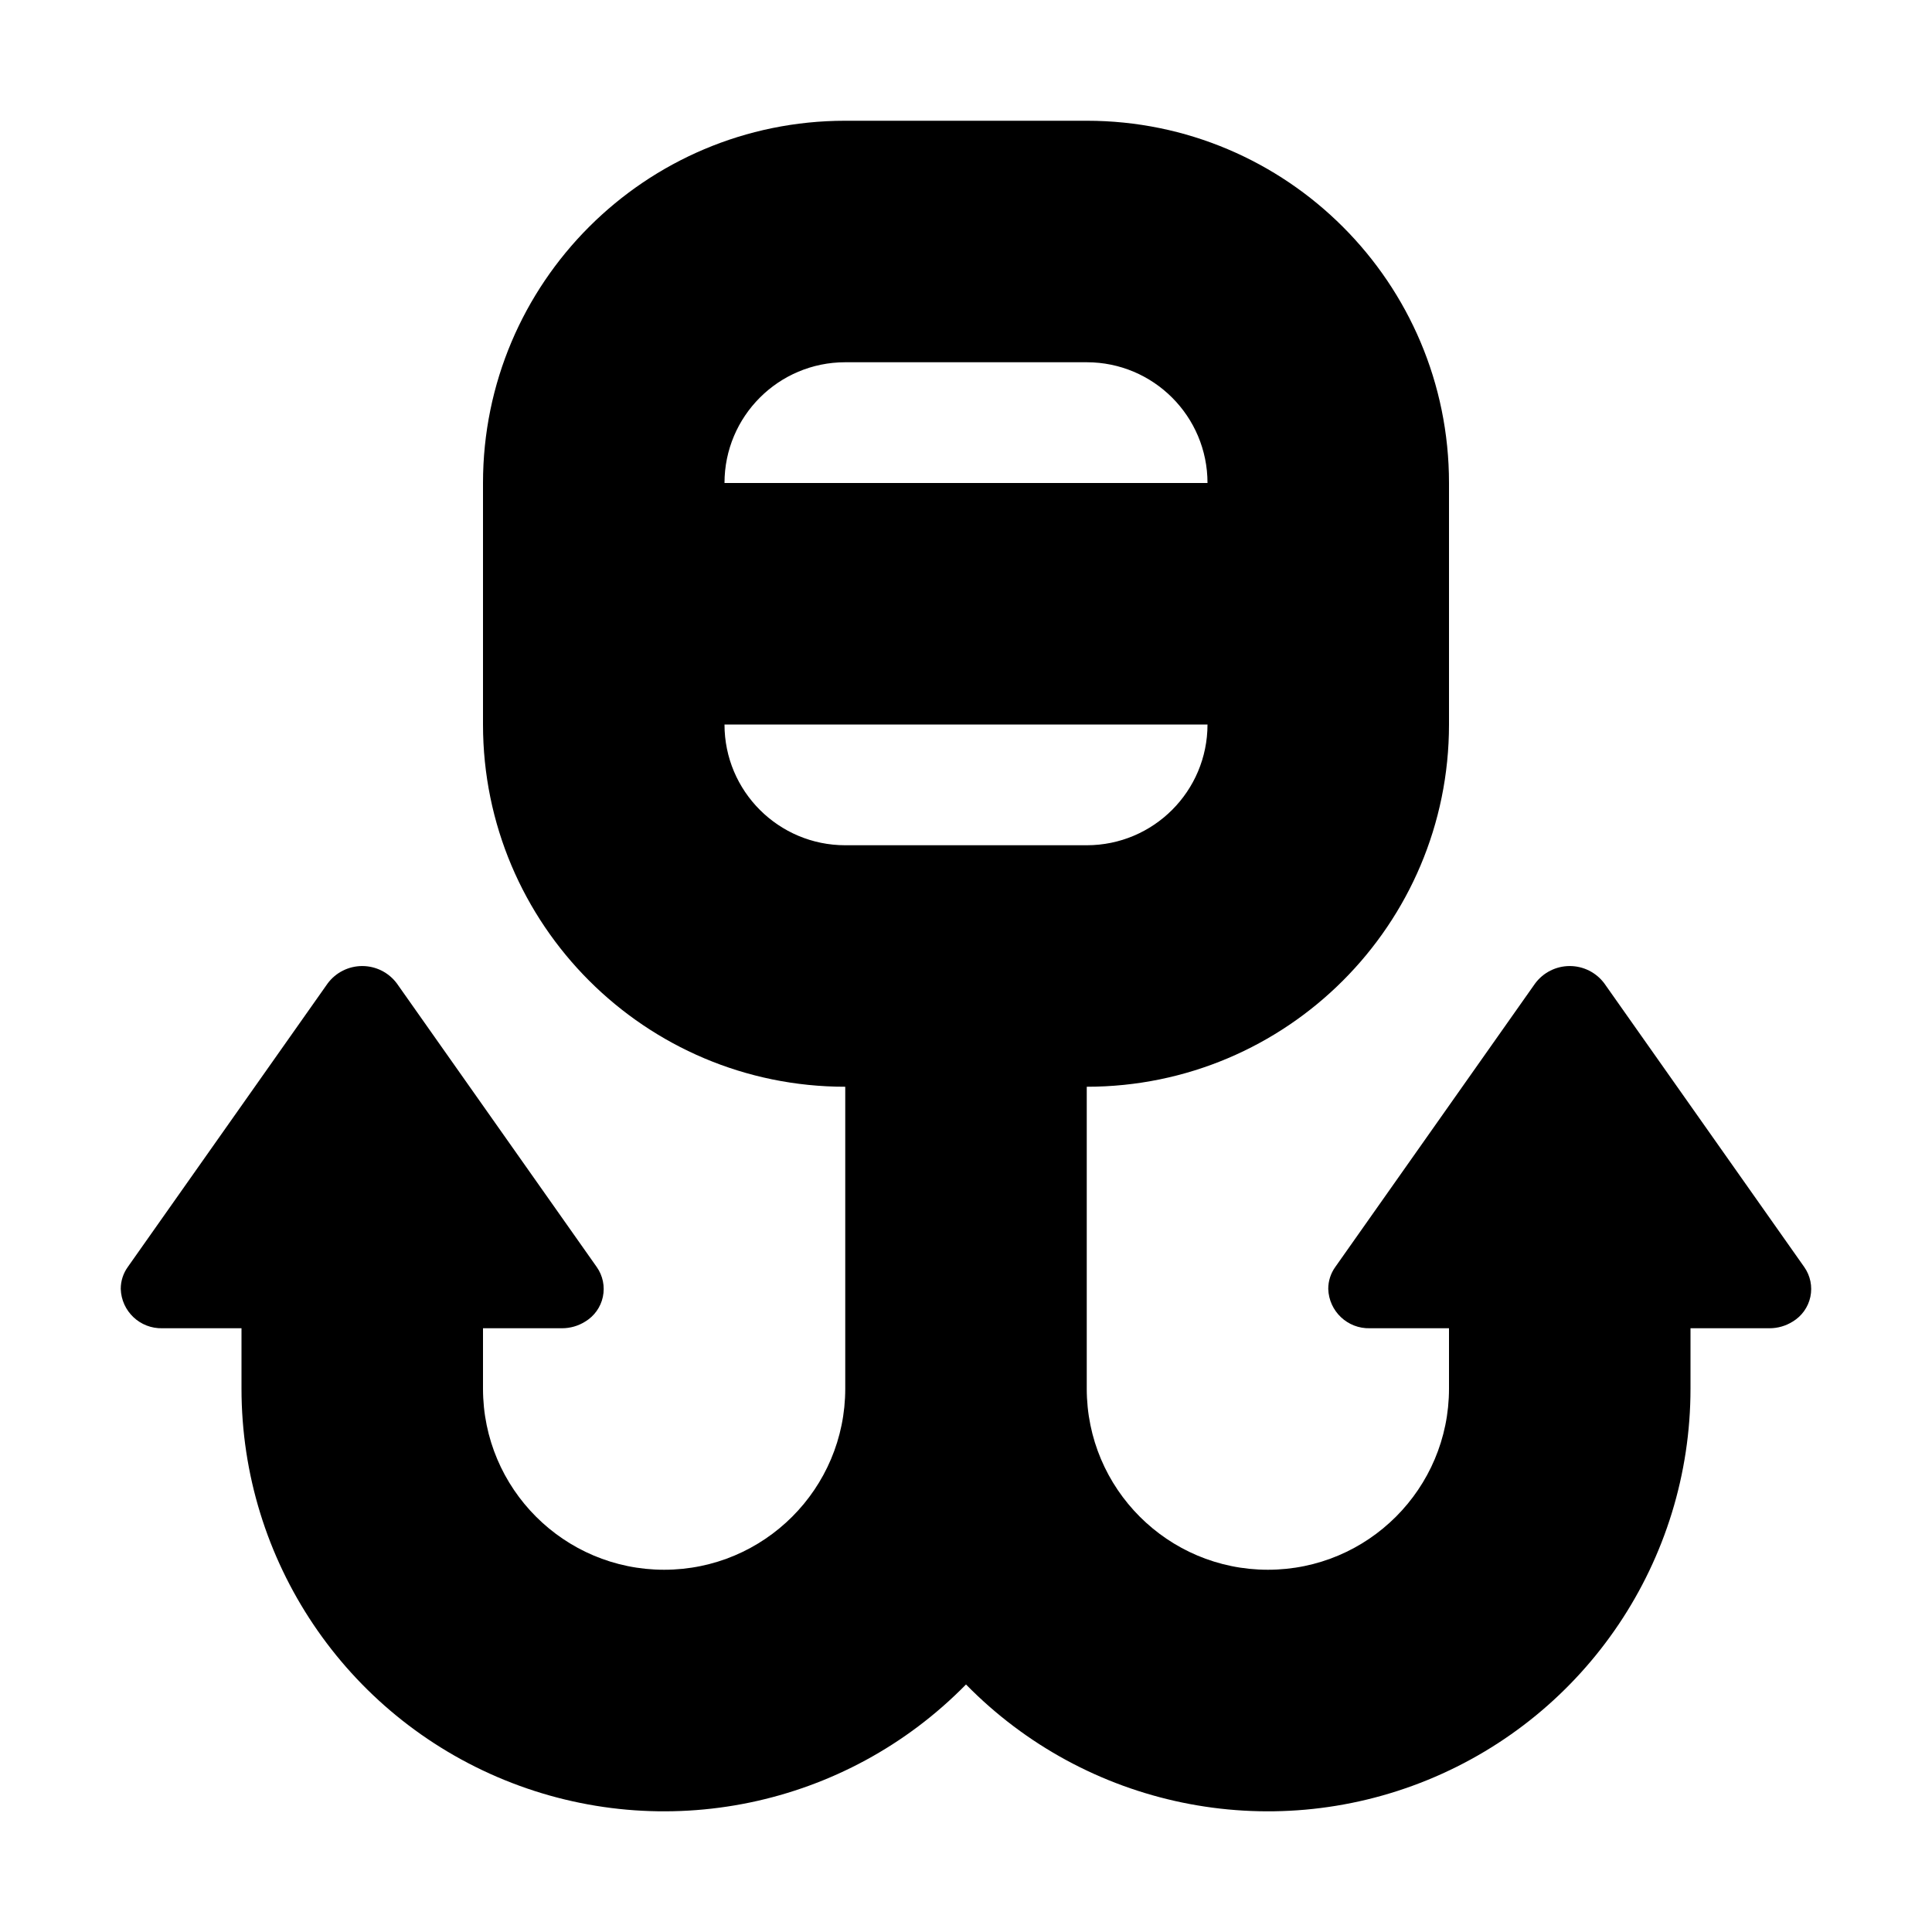
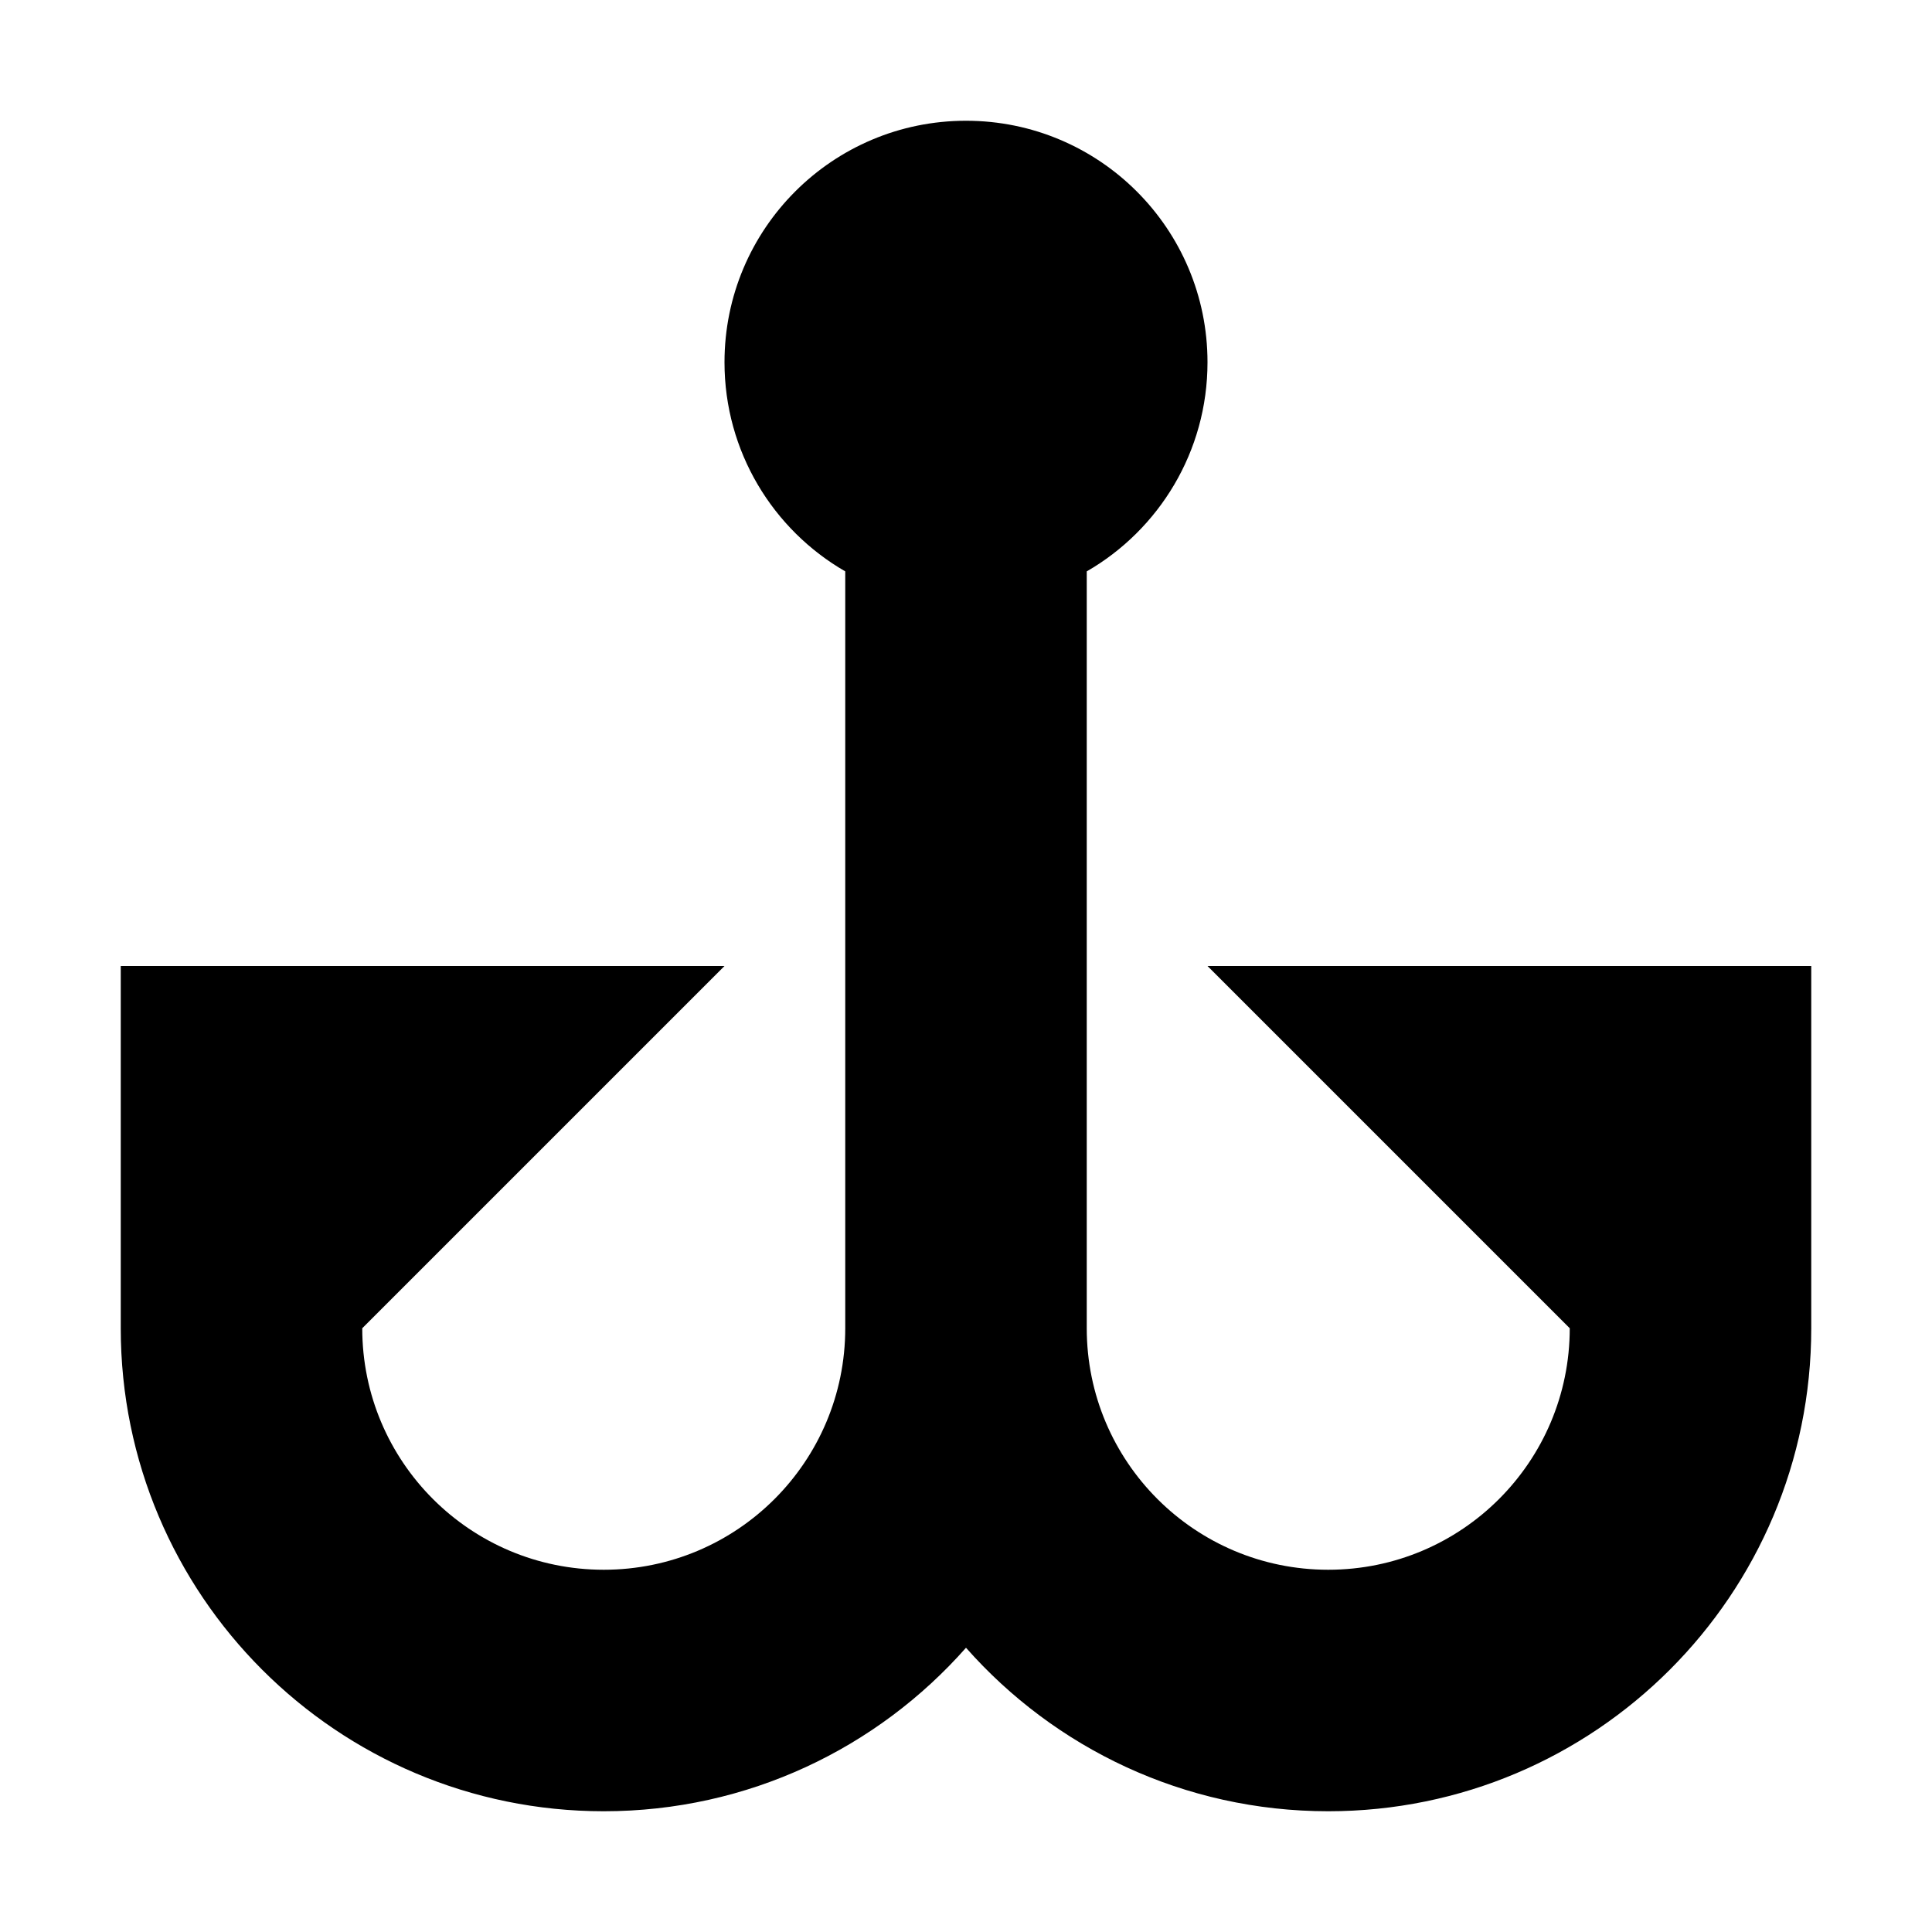
<svg xmlns="http://www.w3.org/2000/svg" width="16" height="16" viewBox="0 0 16 16">
-   <path d="M2 11h-.655A.336.336 0 0 1 1 10.674c0-.065.02-.128.058-.181l1.655-2.348a.357.357 0 0 1 .574 0l1.655 2.348a.315.315 0 0 1-.096.452.36.36 0 0 1-.191.055H4v.5a1.5 1.5 0 0 0 3 0V9a3 3 0 0 1-3-3V4a3 3 0 0 1 3-3h2a3 3 0 0 1 3 3v2a3 3 0 0 1-3 3v2.5a1.5 1.5 0 0 0 3 0V11h-.655a.336.336 0 0 1-.345-.326c0-.065.02-.128.058-.181l1.655-2.348a.357.357 0 0 1 .574 0l1.655 2.348a.315.315 0 0 1-.096.452.36.36 0 0 1-.191.055H14v.5a3.5 3.5 0 0 1-6 2.45 3.5 3.5 0 0 1-6-2.45V11zm8-7a1 1 0 0 0-1-1H7a1 1 0 0 0-1 1h4zm0 2H6a1 1 0 0 0 1 1h2a1 1 0 0 0 1-1z" id="a" />
+   <path fill="#000000" fill-rule="evenodd" d="M9,4.732 C9.598,4.387 10,3.74 10,3 C10,1.895 9.105,1 8,1 C6.895,1 6,1.895 6,3 C6,3.74 6.402,4.387 7,4.732 L7,11 C7,12.105 6.105,13 5,13 C3.895,13 3,12.105 3,11 L6,8 L1,8 L1,11 C1,13.209 2.791,15 5,15 C6.195,15 7.267,14.476 8,13.646 C8.733,14.476 9.805,15 11,15 C13.209,15 15,13.209 15,11 L15,8 L10,8 L13,11 C13,12.105 12.105,13 11,13 C9.895,13 9,12.105 9,11 L9,4.732 Z" />
</svg>
